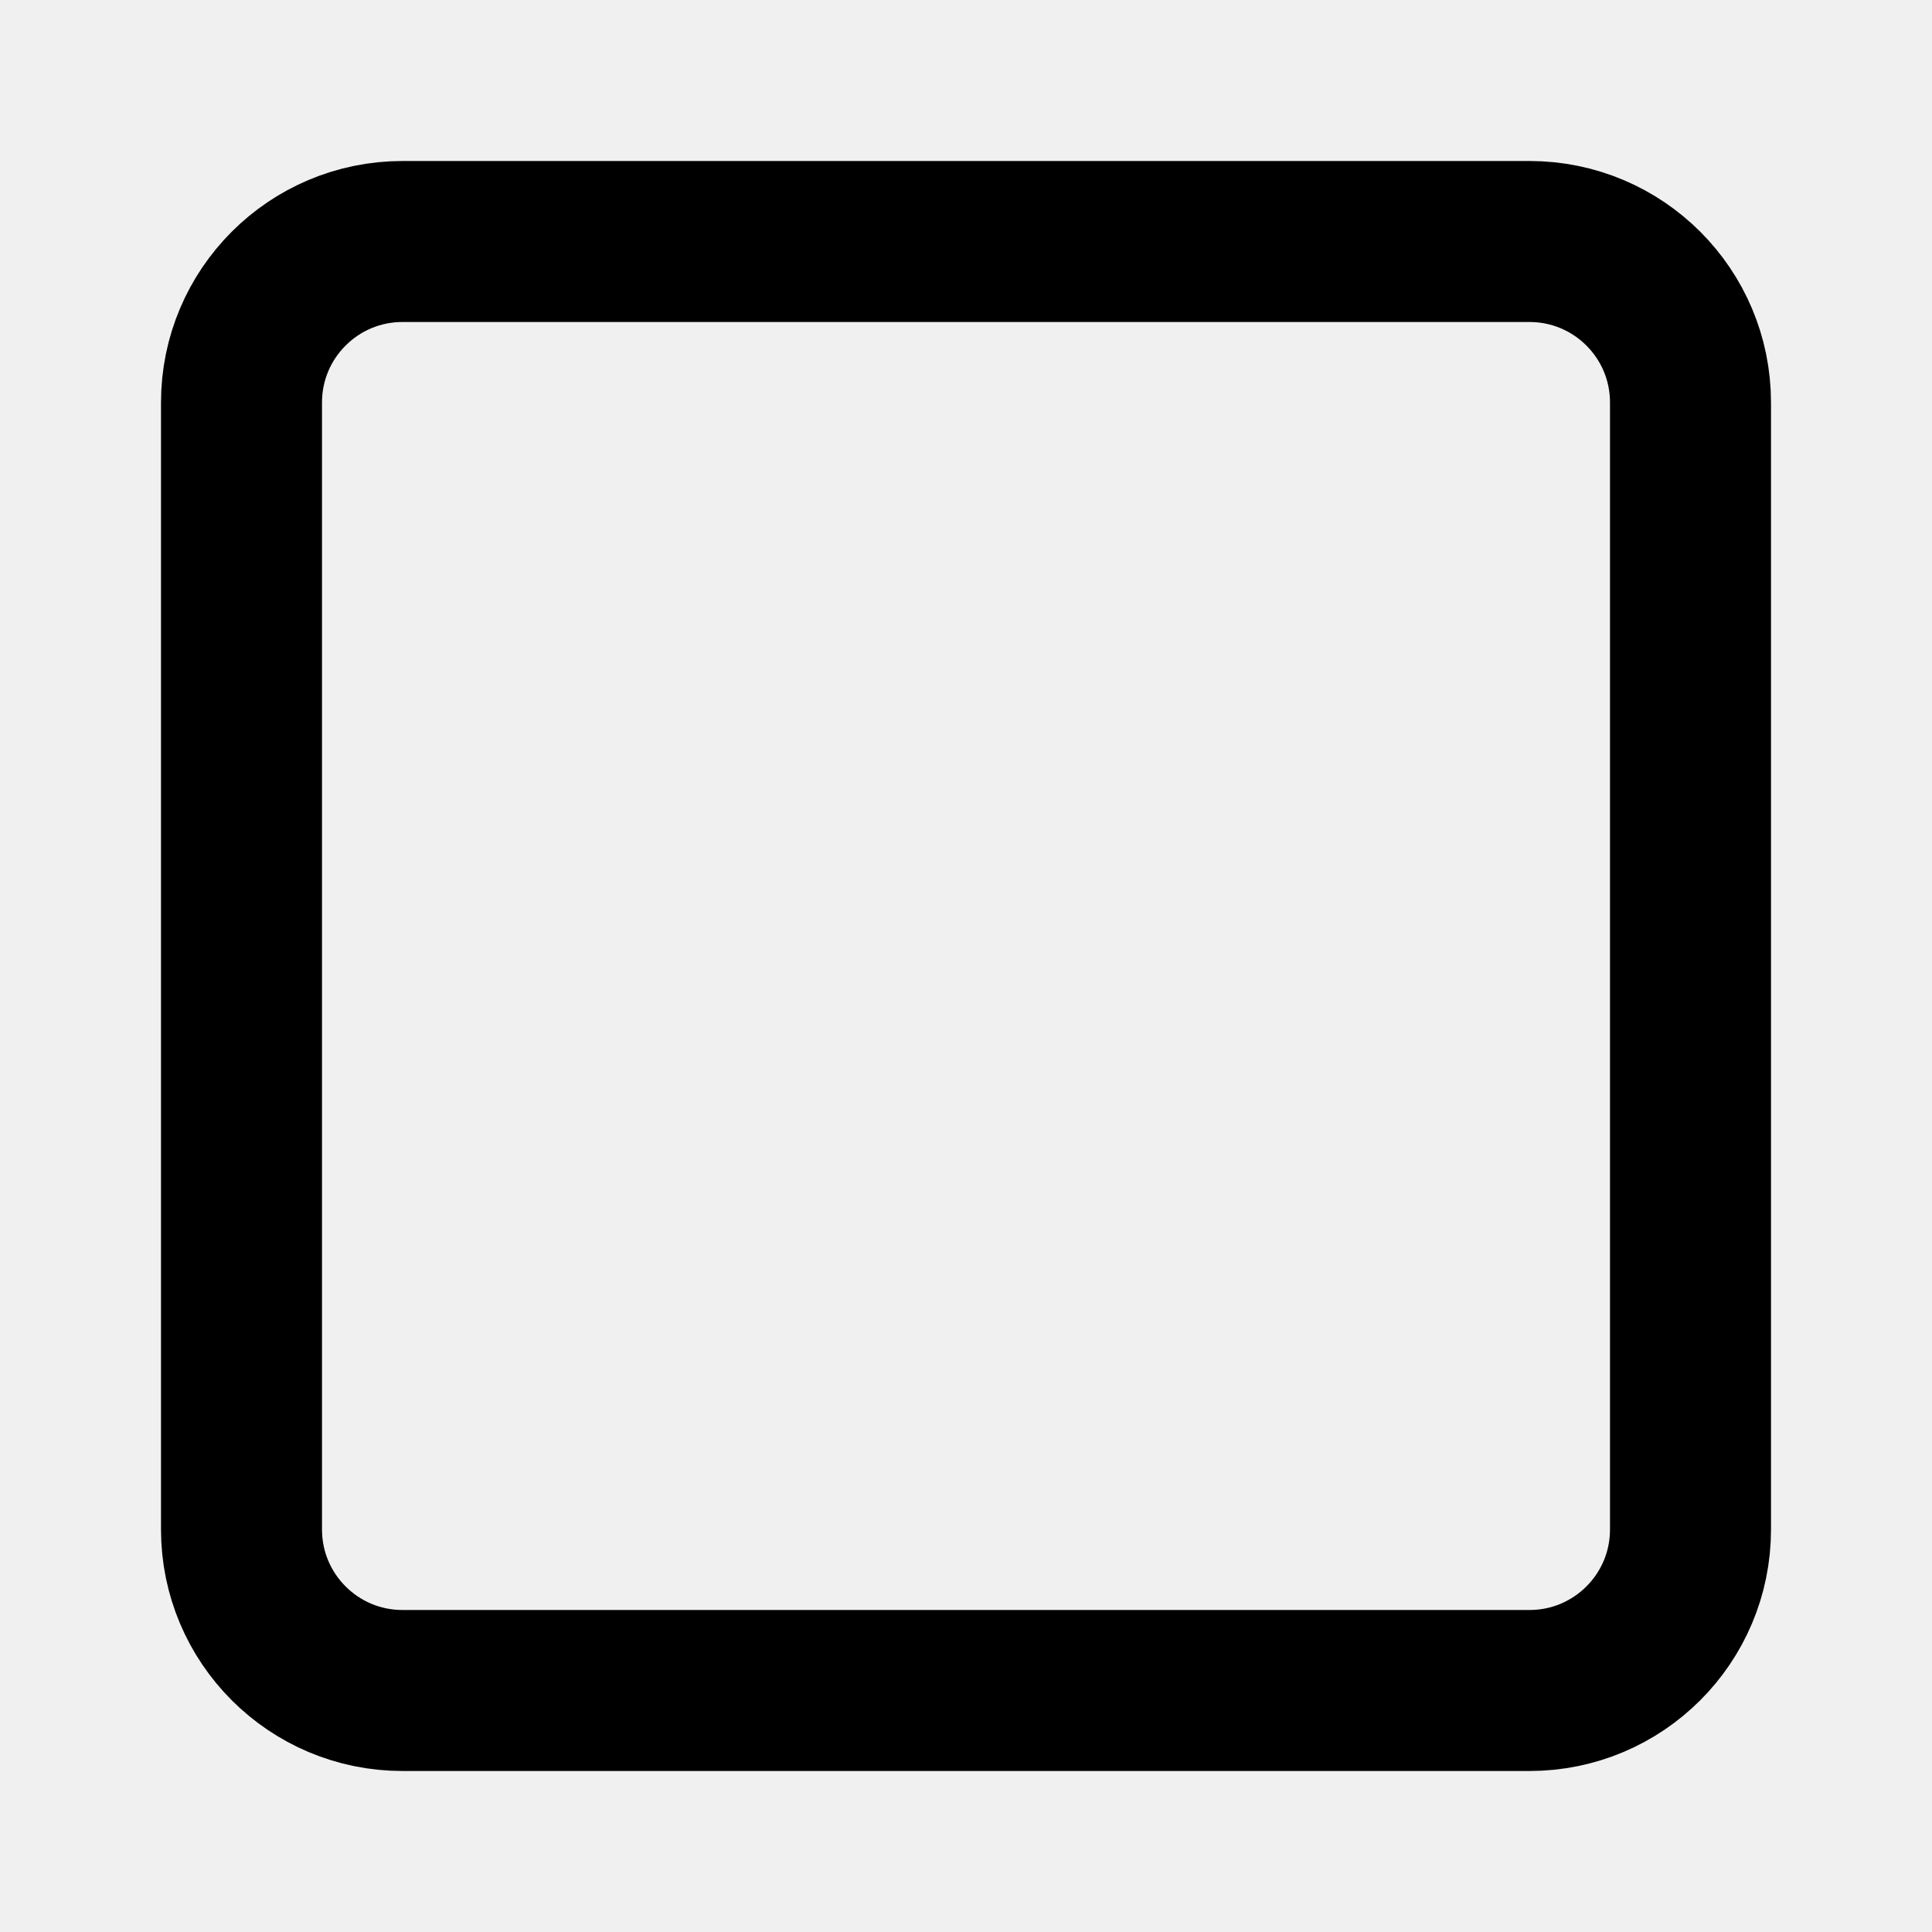
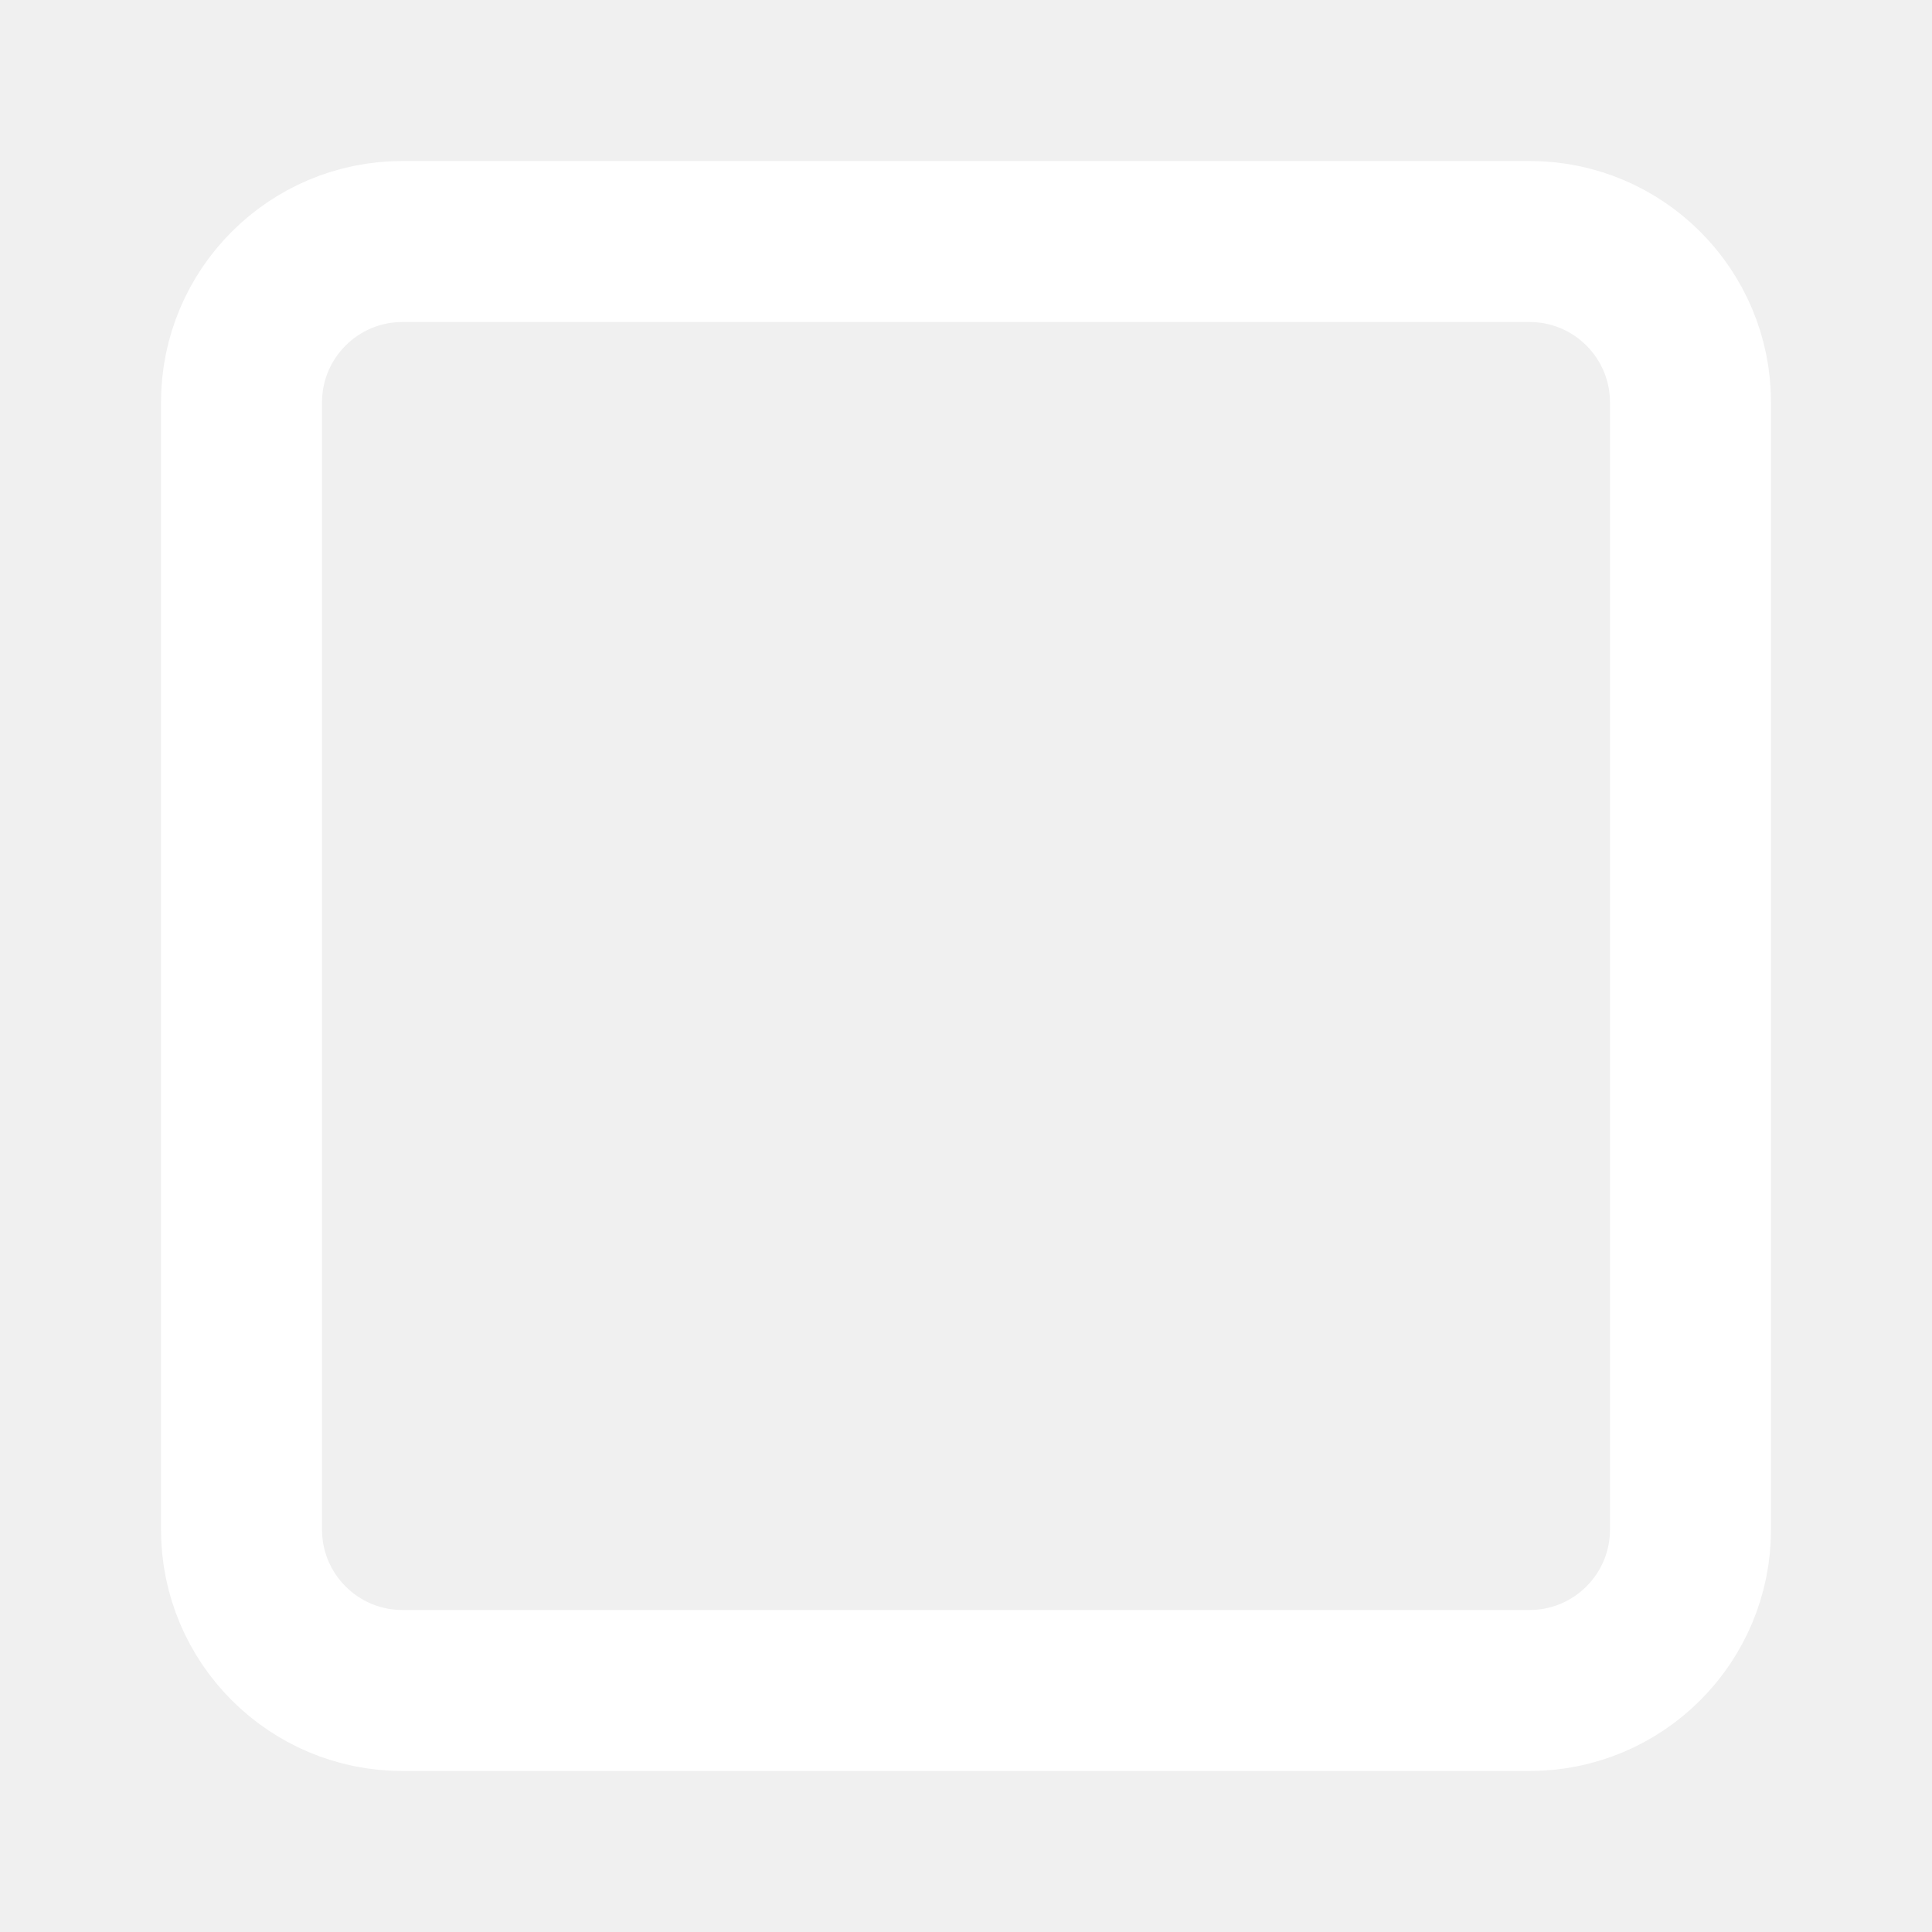
- <svg xmlns="http://www.w3.org/2000/svg" width="24" height="24" viewBox="0 0 24 24" fill="none" stroke="currentColor" stroke-width="2" stroke-linecap="round" stroke-linejoin="round" class="lucide lucide-square-icon lucide-square">
+ <svg xmlns="http://www.w3.org/2000/svg" width="24" height="24" viewBox="0 0 24 24" fill="none" stroke="#FFFFFF" stroke-width="2" stroke-linecap="round" stroke-linejoin="round" class="lucide lucide-square-icon lucide-square">
  <rect width="18" height="18" x="3" y="3" rx="2" />
</svg>
